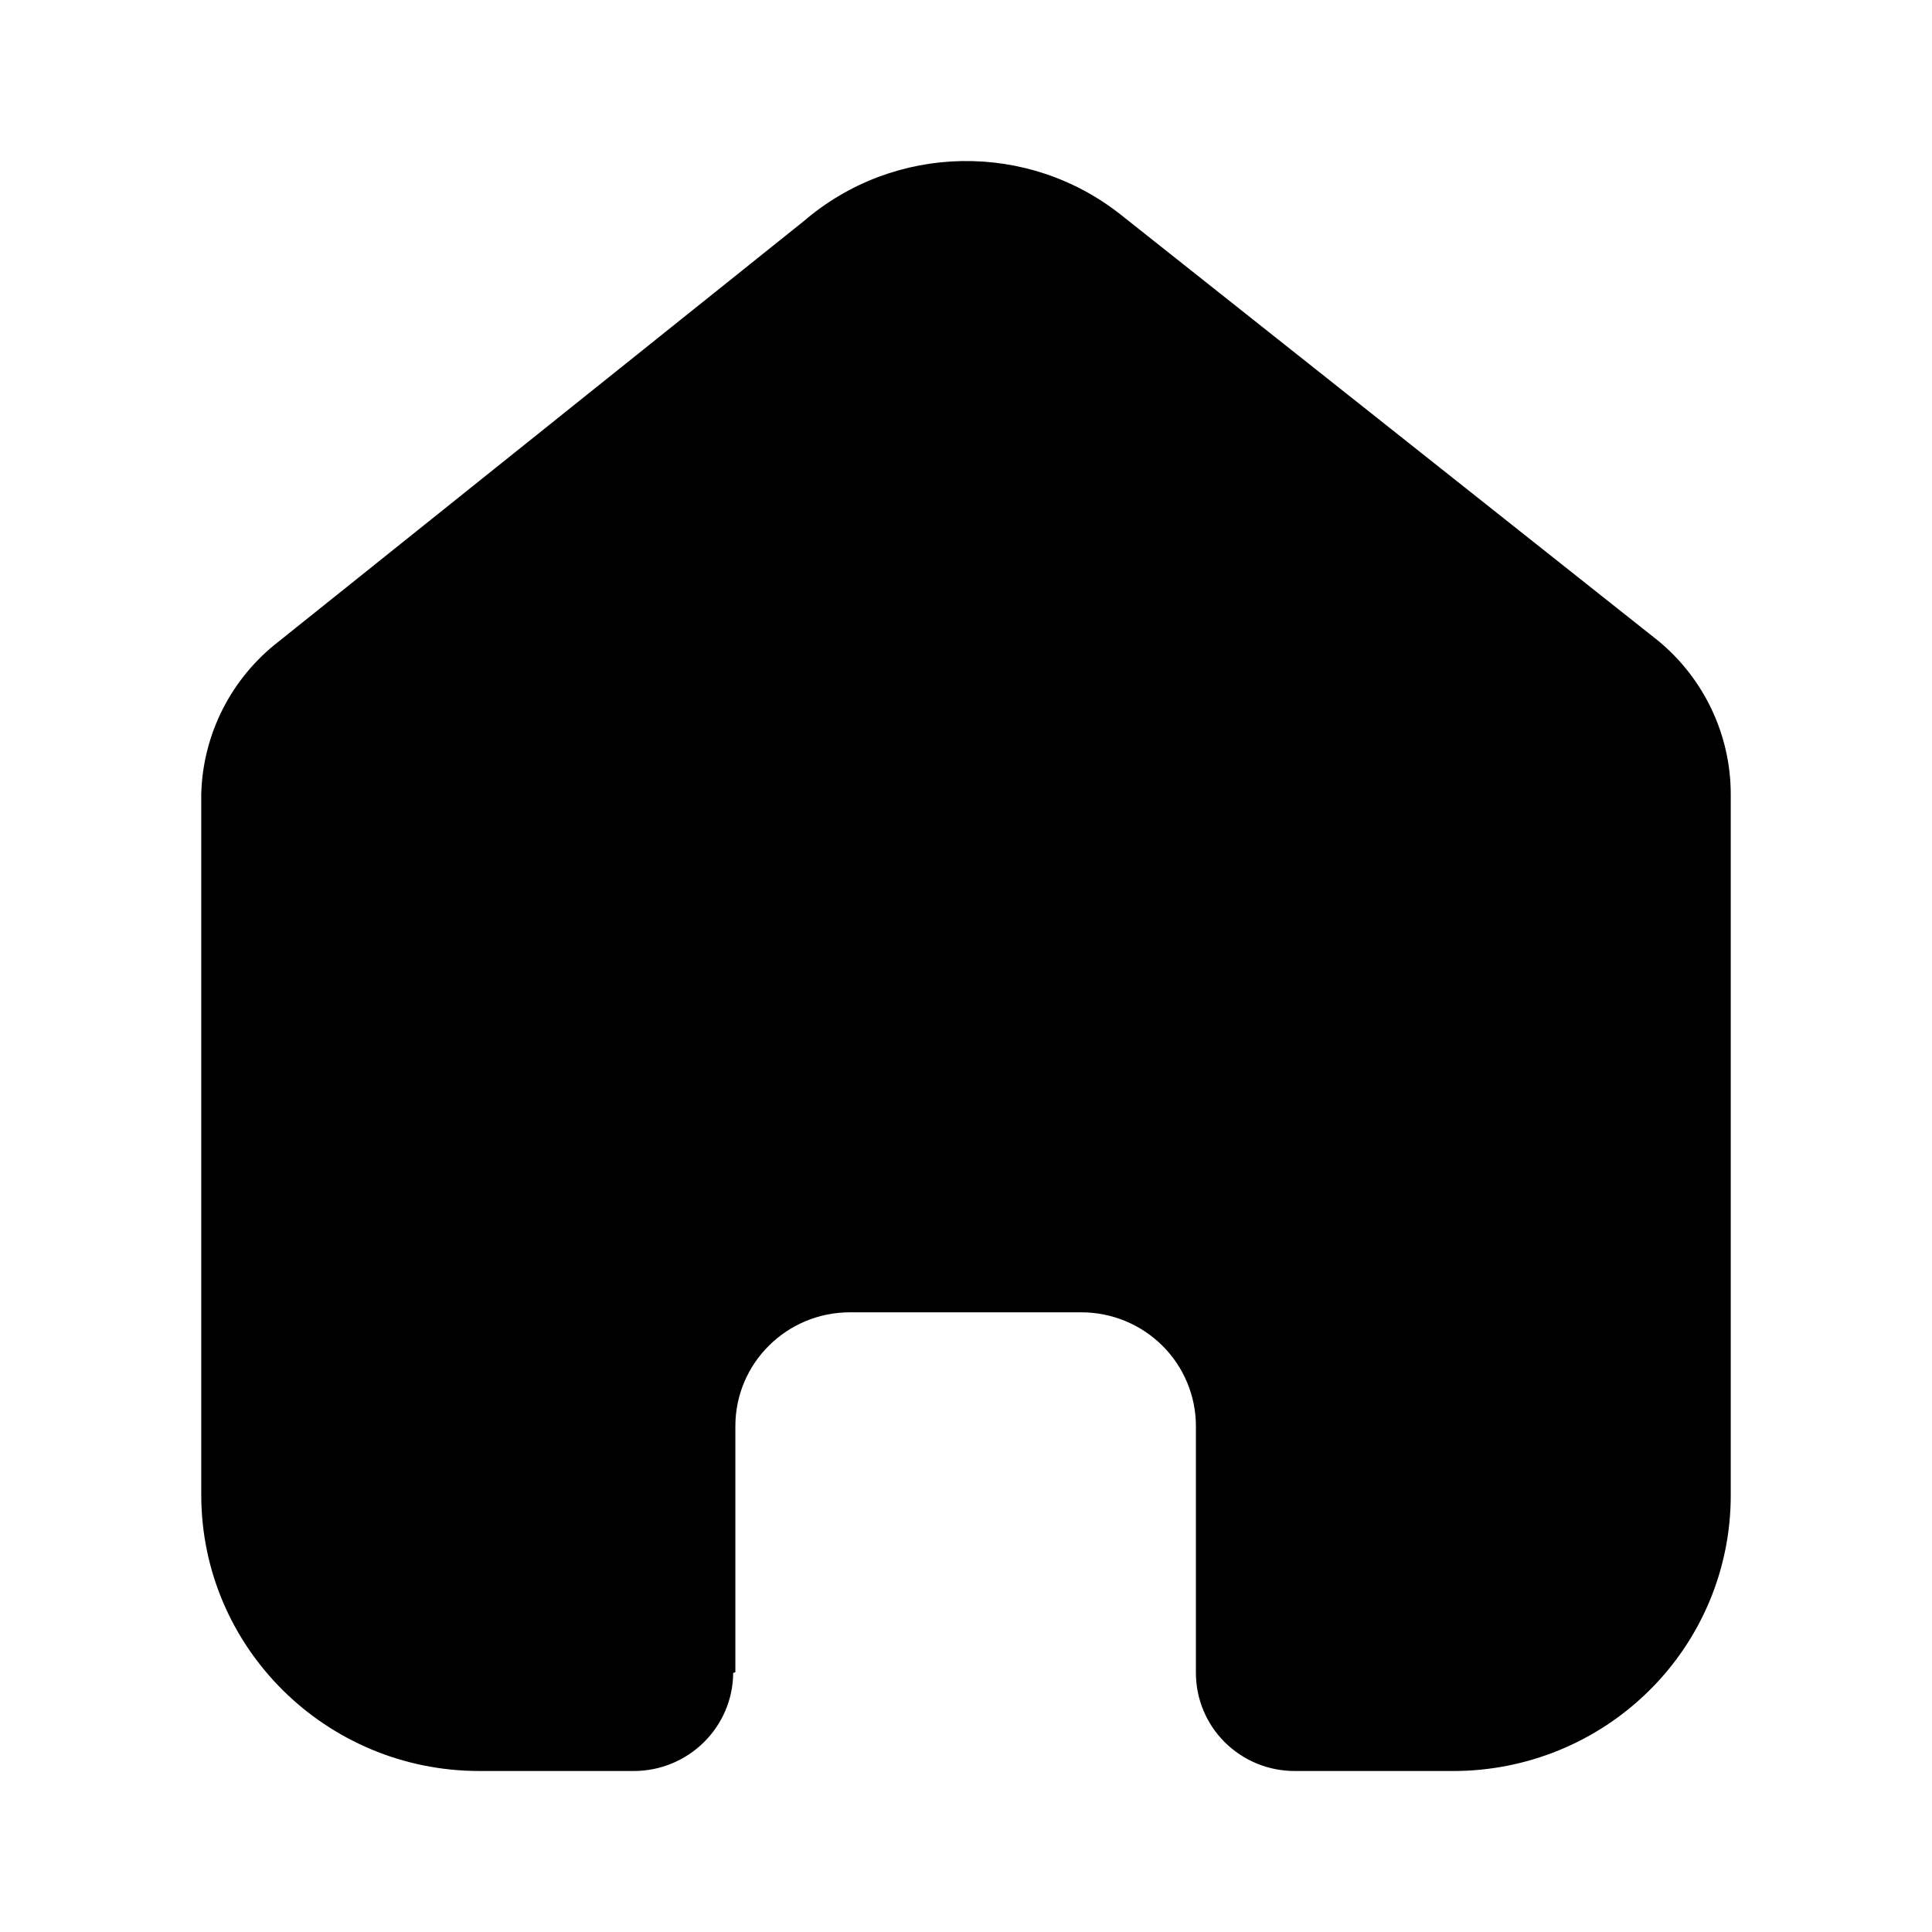
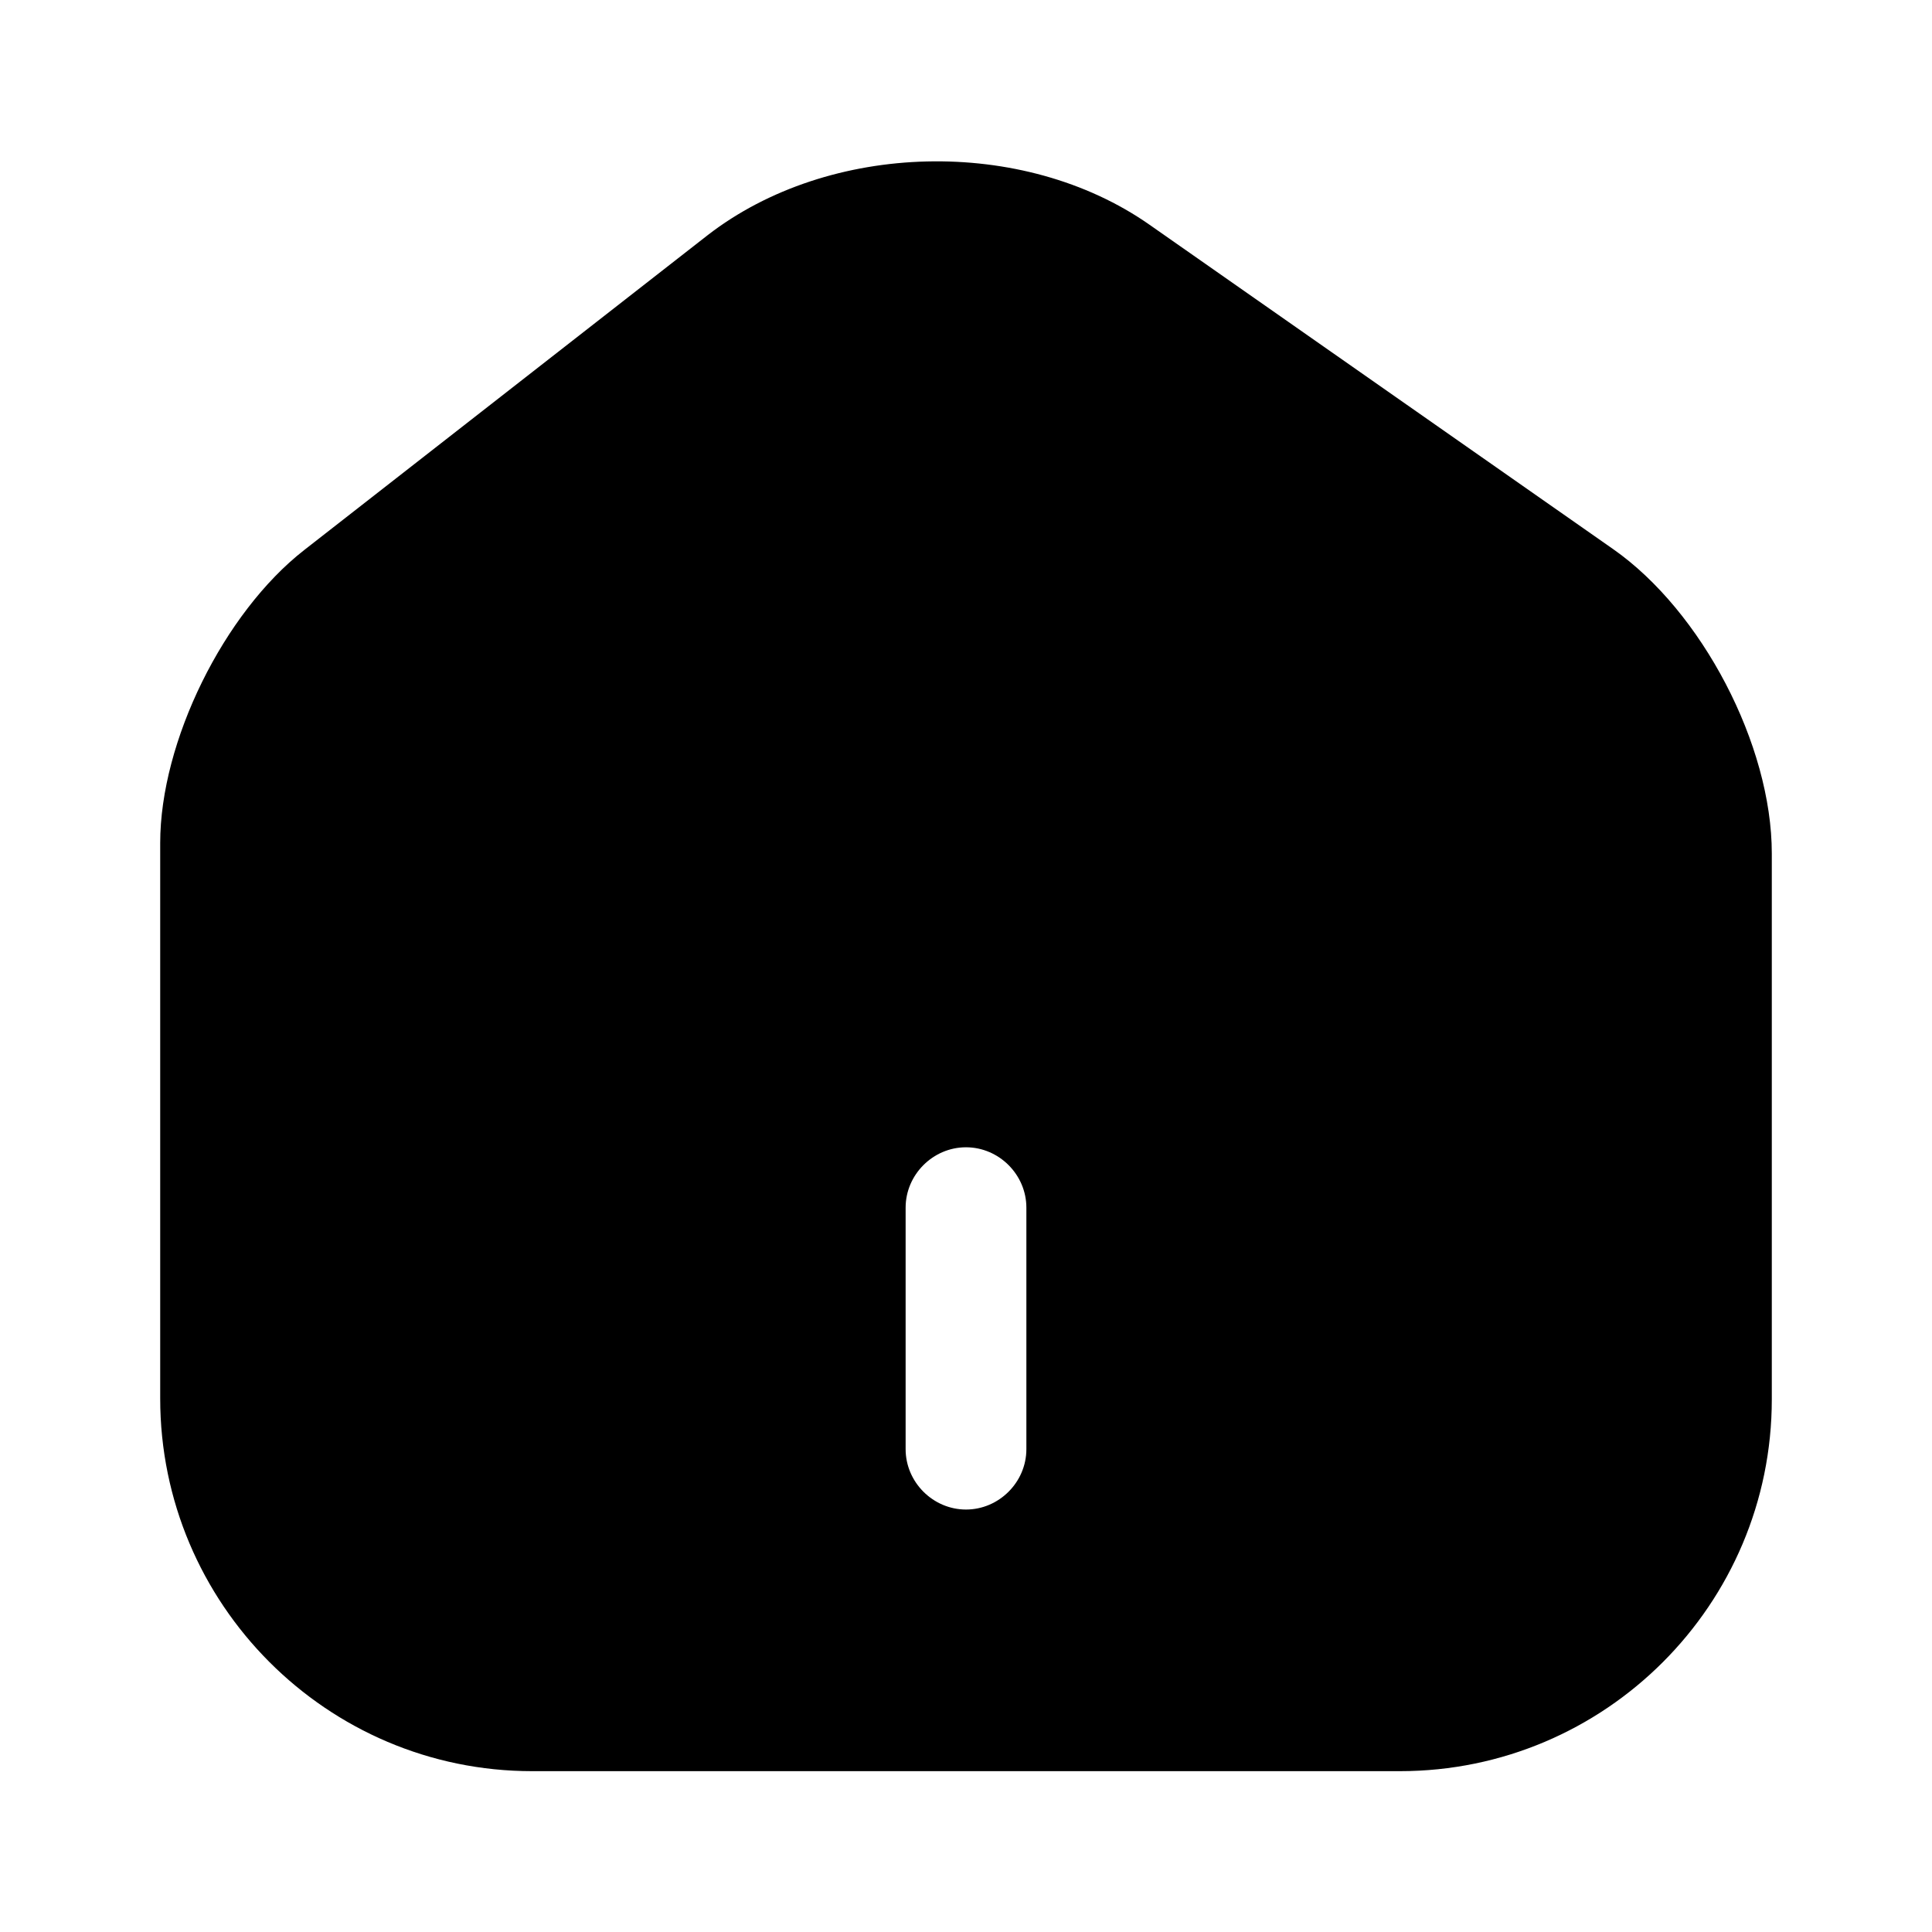
<svg xmlns="http://www.w3.org/2000/svg" width="24" height="24" viewBox="0 0 24 24" fill="none">
-   <path d="M9.135 20.773V17.716C9.135 16.935 9.772 16.302 10.558 16.302H13.433C13.81 16.302 14.172 16.451 14.439 16.716C14.706 16.981 14.856 17.341 14.856 17.716V20.773C14.854 21.098 14.982 21.41 15.212 21.64C15.443 21.871 15.756 22 16.083 22H18.044C18.96 22.003 19.839 21.643 20.487 21.001C21.136 20.359 21.5 19.487 21.5 18.578V9.867C21.5 9.133 21.172 8.436 20.605 7.965L13.934 2.676C12.774 1.749 11.111 1.779 9.985 2.747L3.467 7.965C2.873 8.422 2.518 9.121 2.5 9.867V18.569C2.5 20.464 4.047 22 5.956 22H7.872C8.551 22 9.103 21.456 9.108 20.782L9.135 20.773Z" fill="currentColor" />
+   <path d="M20.04 6.822L14.28 2.792C12.71 1.692 10.3 1.752 8.79 2.922L3.78 6.832C2.78 7.612 1.99 9.212 1.99 10.472V17.372C1.99 19.922 4.06 22.002 6.61 22.002H17.39C19.94 22.002 22.01 19.932 22.01 17.382V10.602C22.01 9.252 21.14 7.592 20.04 6.822ZM12.75 18.002C12.75 18.412 12.41 18.752 12 18.752C11.59 18.752 11.25 18.412 11.25 18.002V15.002C11.25 14.592 11.59 14.252 12 14.252C12.41 14.252 12.75 14.592 12.75 15.002V18.002Z" fill="currentColor" />
</svg>
